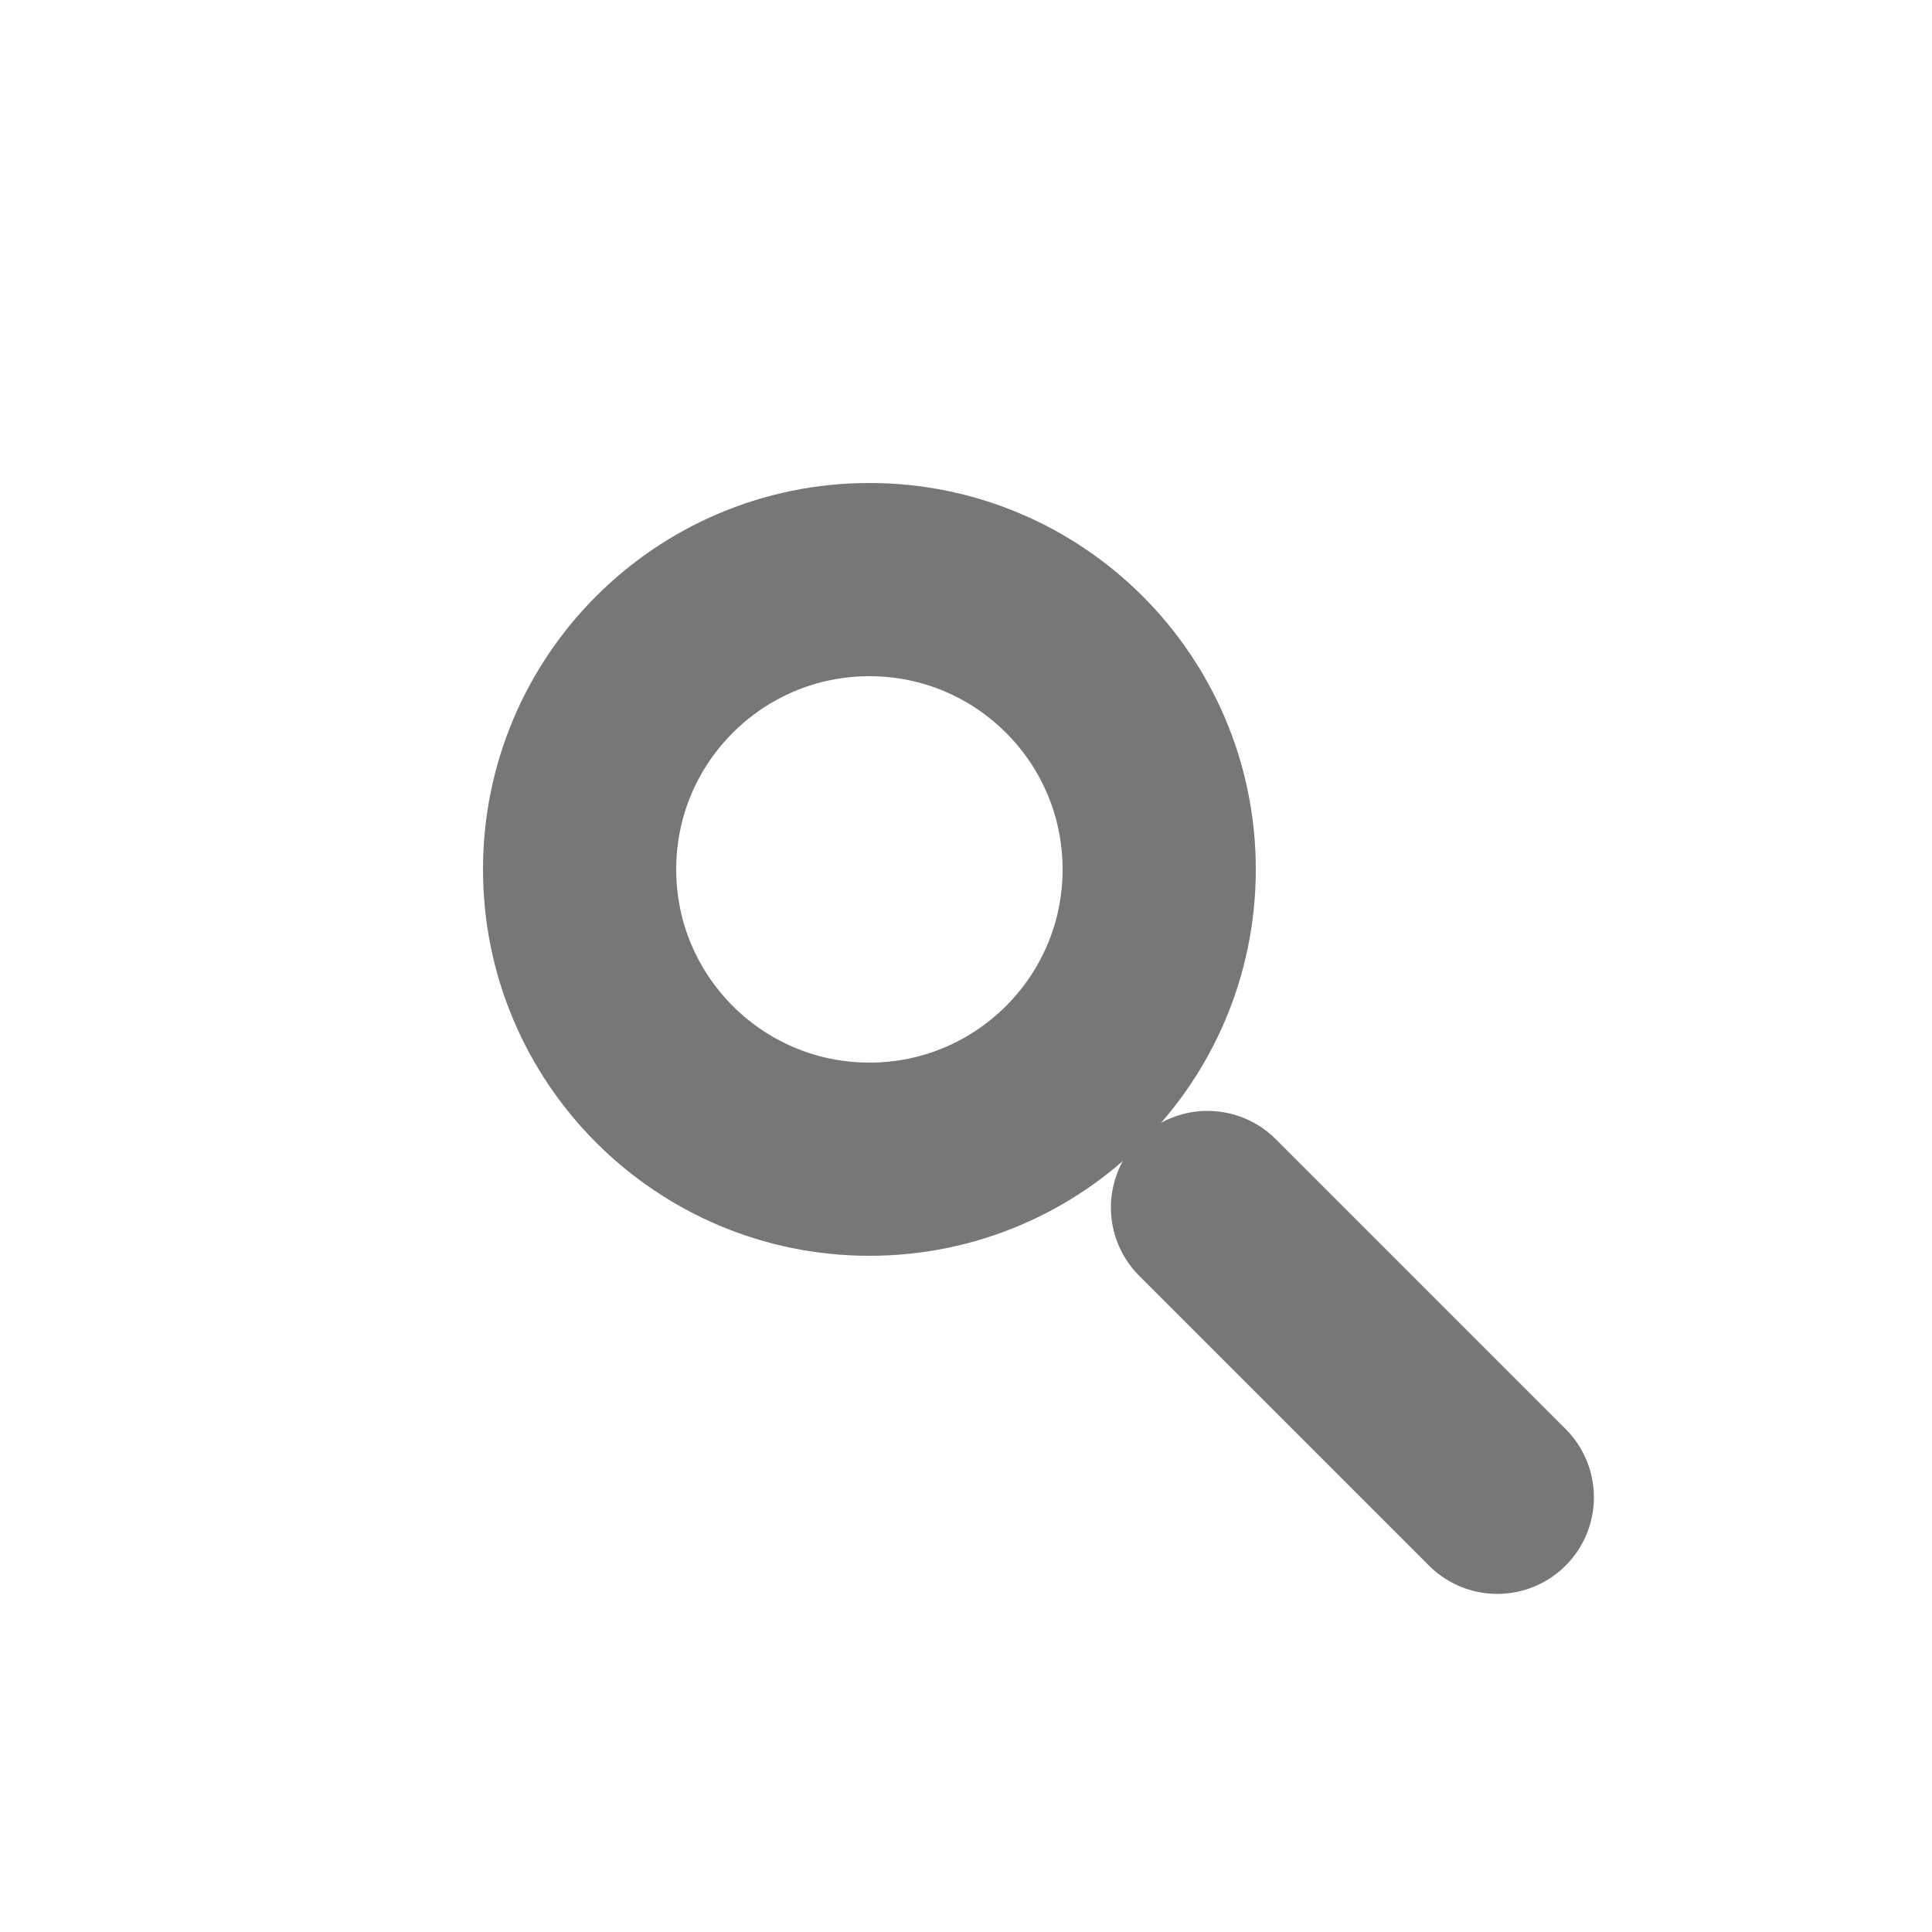
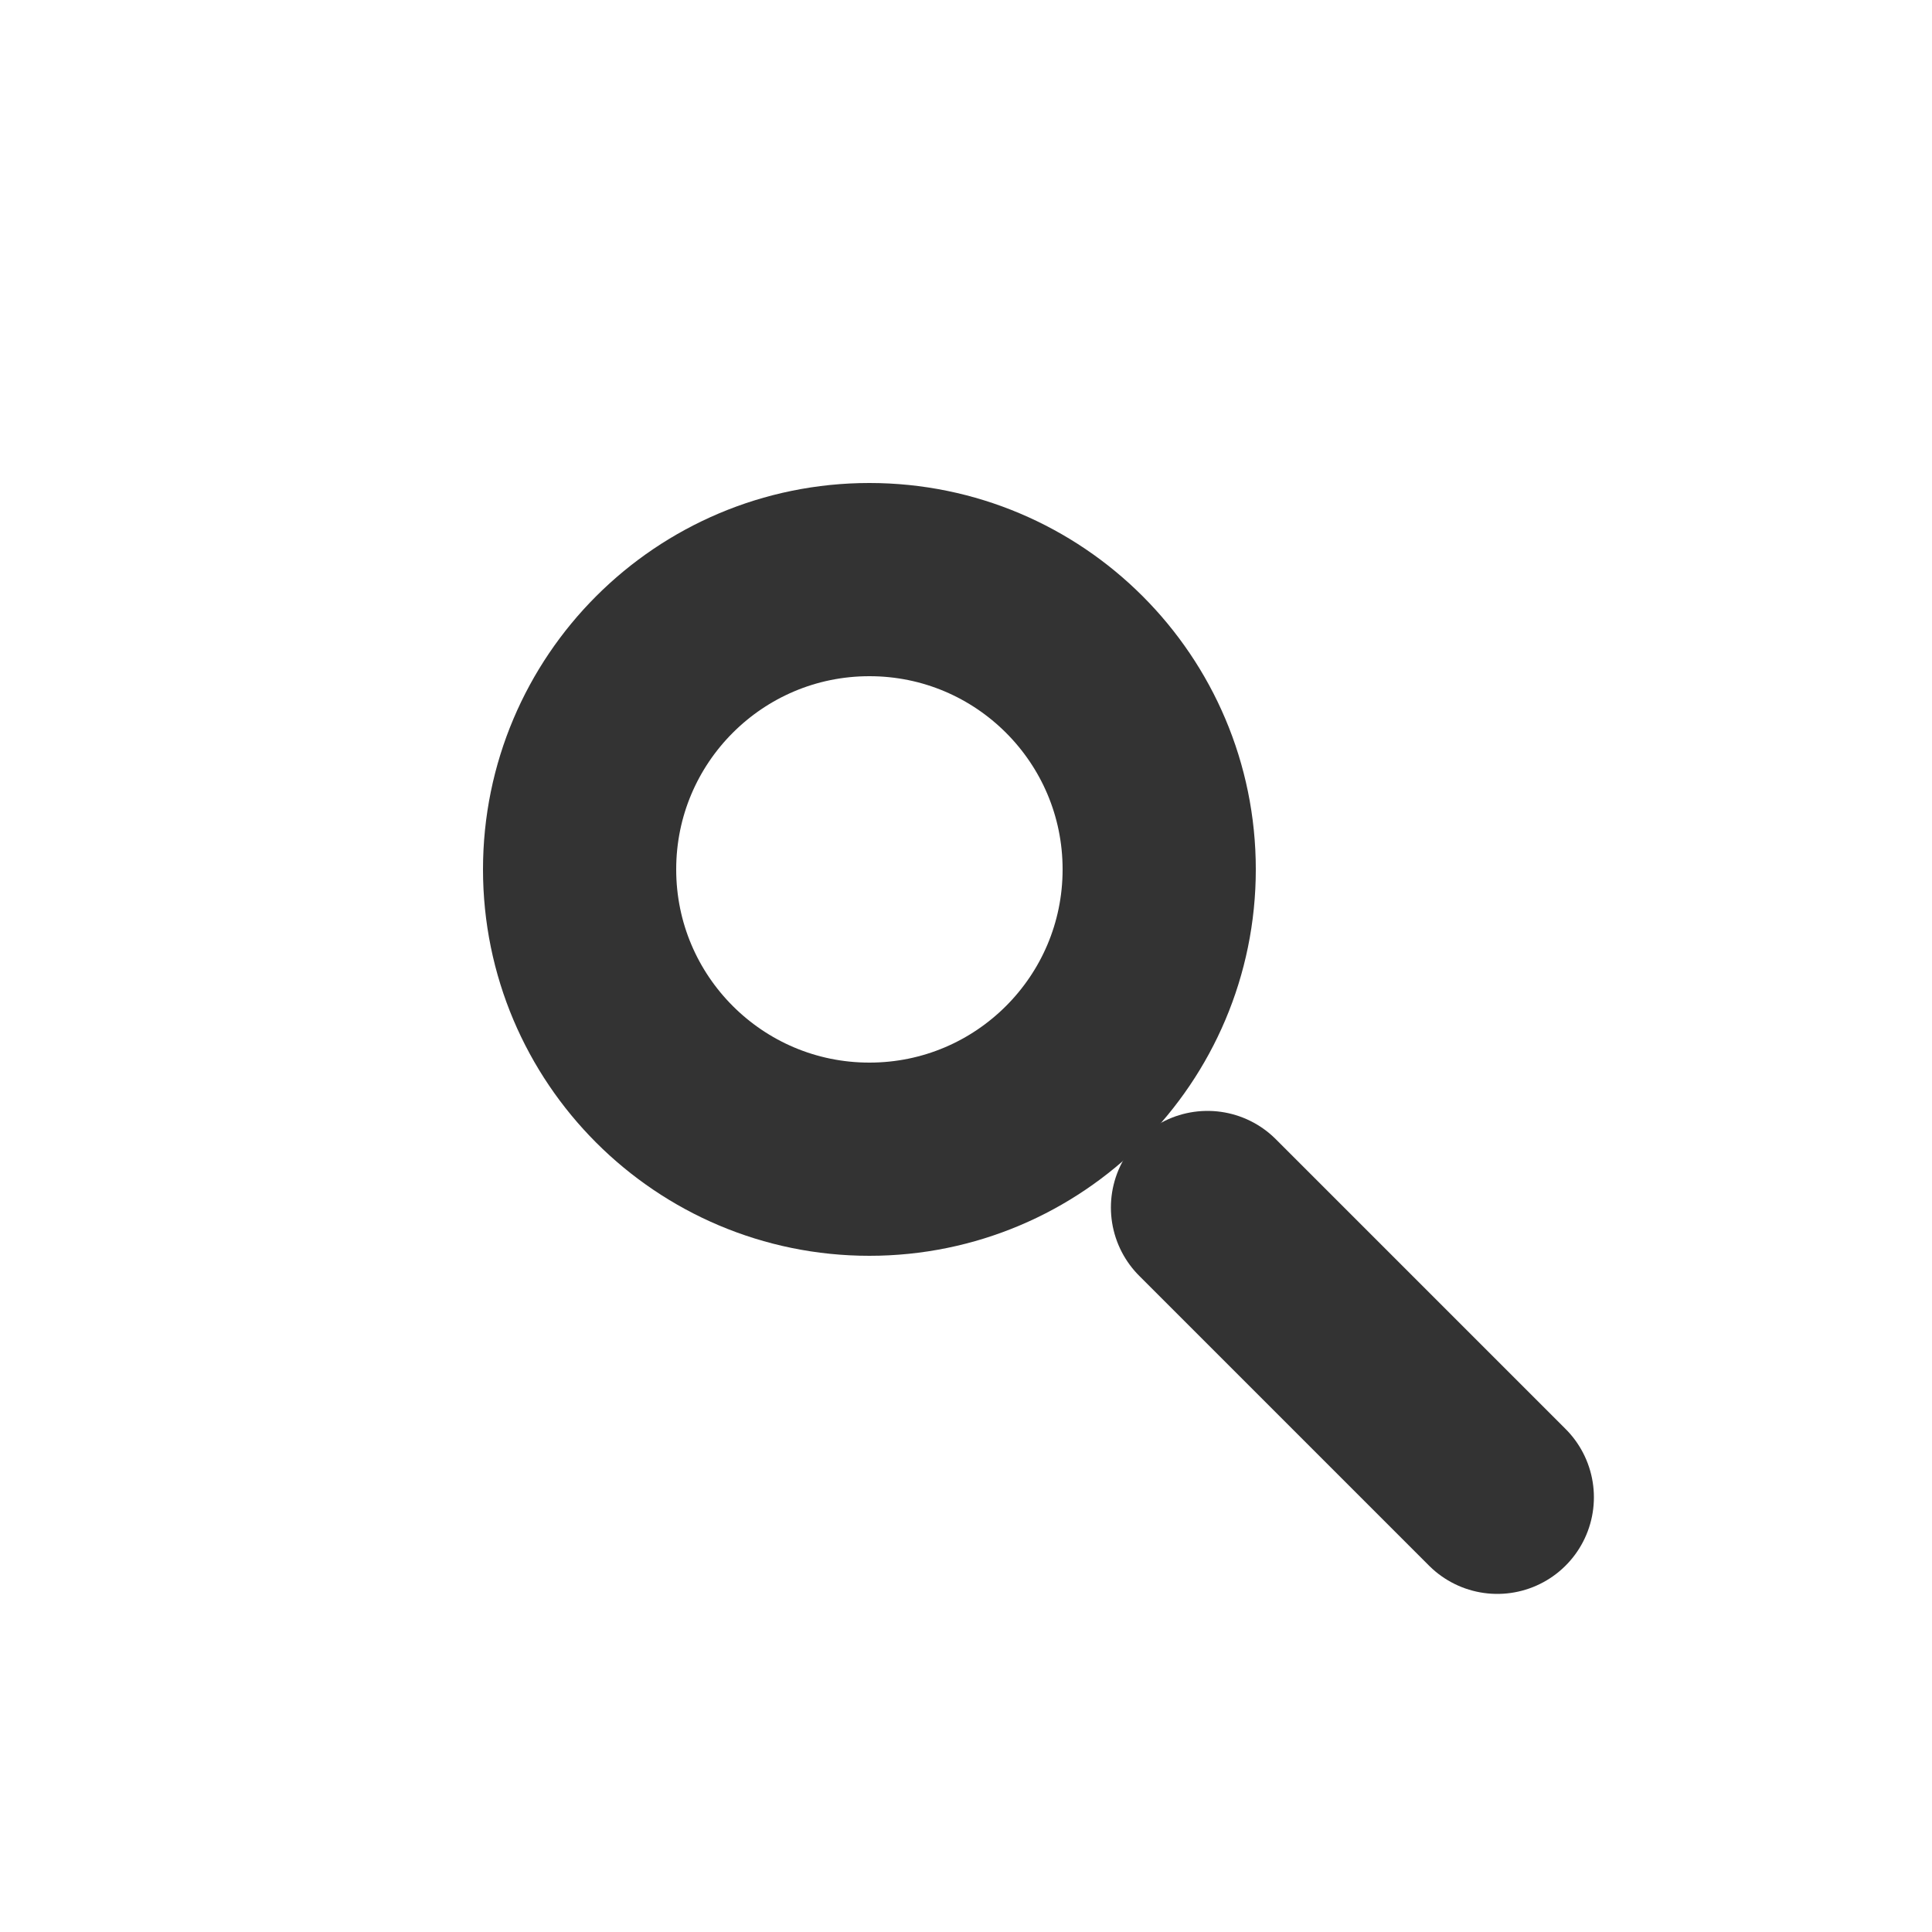
<svg xmlns="http://www.w3.org/2000/svg" version="1.1" width="100" height="100">
-   <defs />
-   <circle cx="45" cy="45" r="15" fill="none" stroke="#777777" style="stroke-width: 10px; stroke-linecap: round; " stroke-width="10" stroke-linecap="round" rx="NaN" ry="NaN" transform="  " />
-   <path fill="none" stroke="#777777" d="M62.5,62.5L77.5,77.5" style="stroke-width: 10px; stroke-linecap: round; " stroke-width="10" stroke-linecap="round" transform="  " />
+   <circle cx="45" cy="45" r="15" fill="none" stroke="#333" stroke-width="10" stroke-linecap="round" />
+   <path fill="none" stroke="#333" d="M62.5 62.5 L77.5 77.5" stroke-width="10" stroke-linecap="round" />
</svg>
